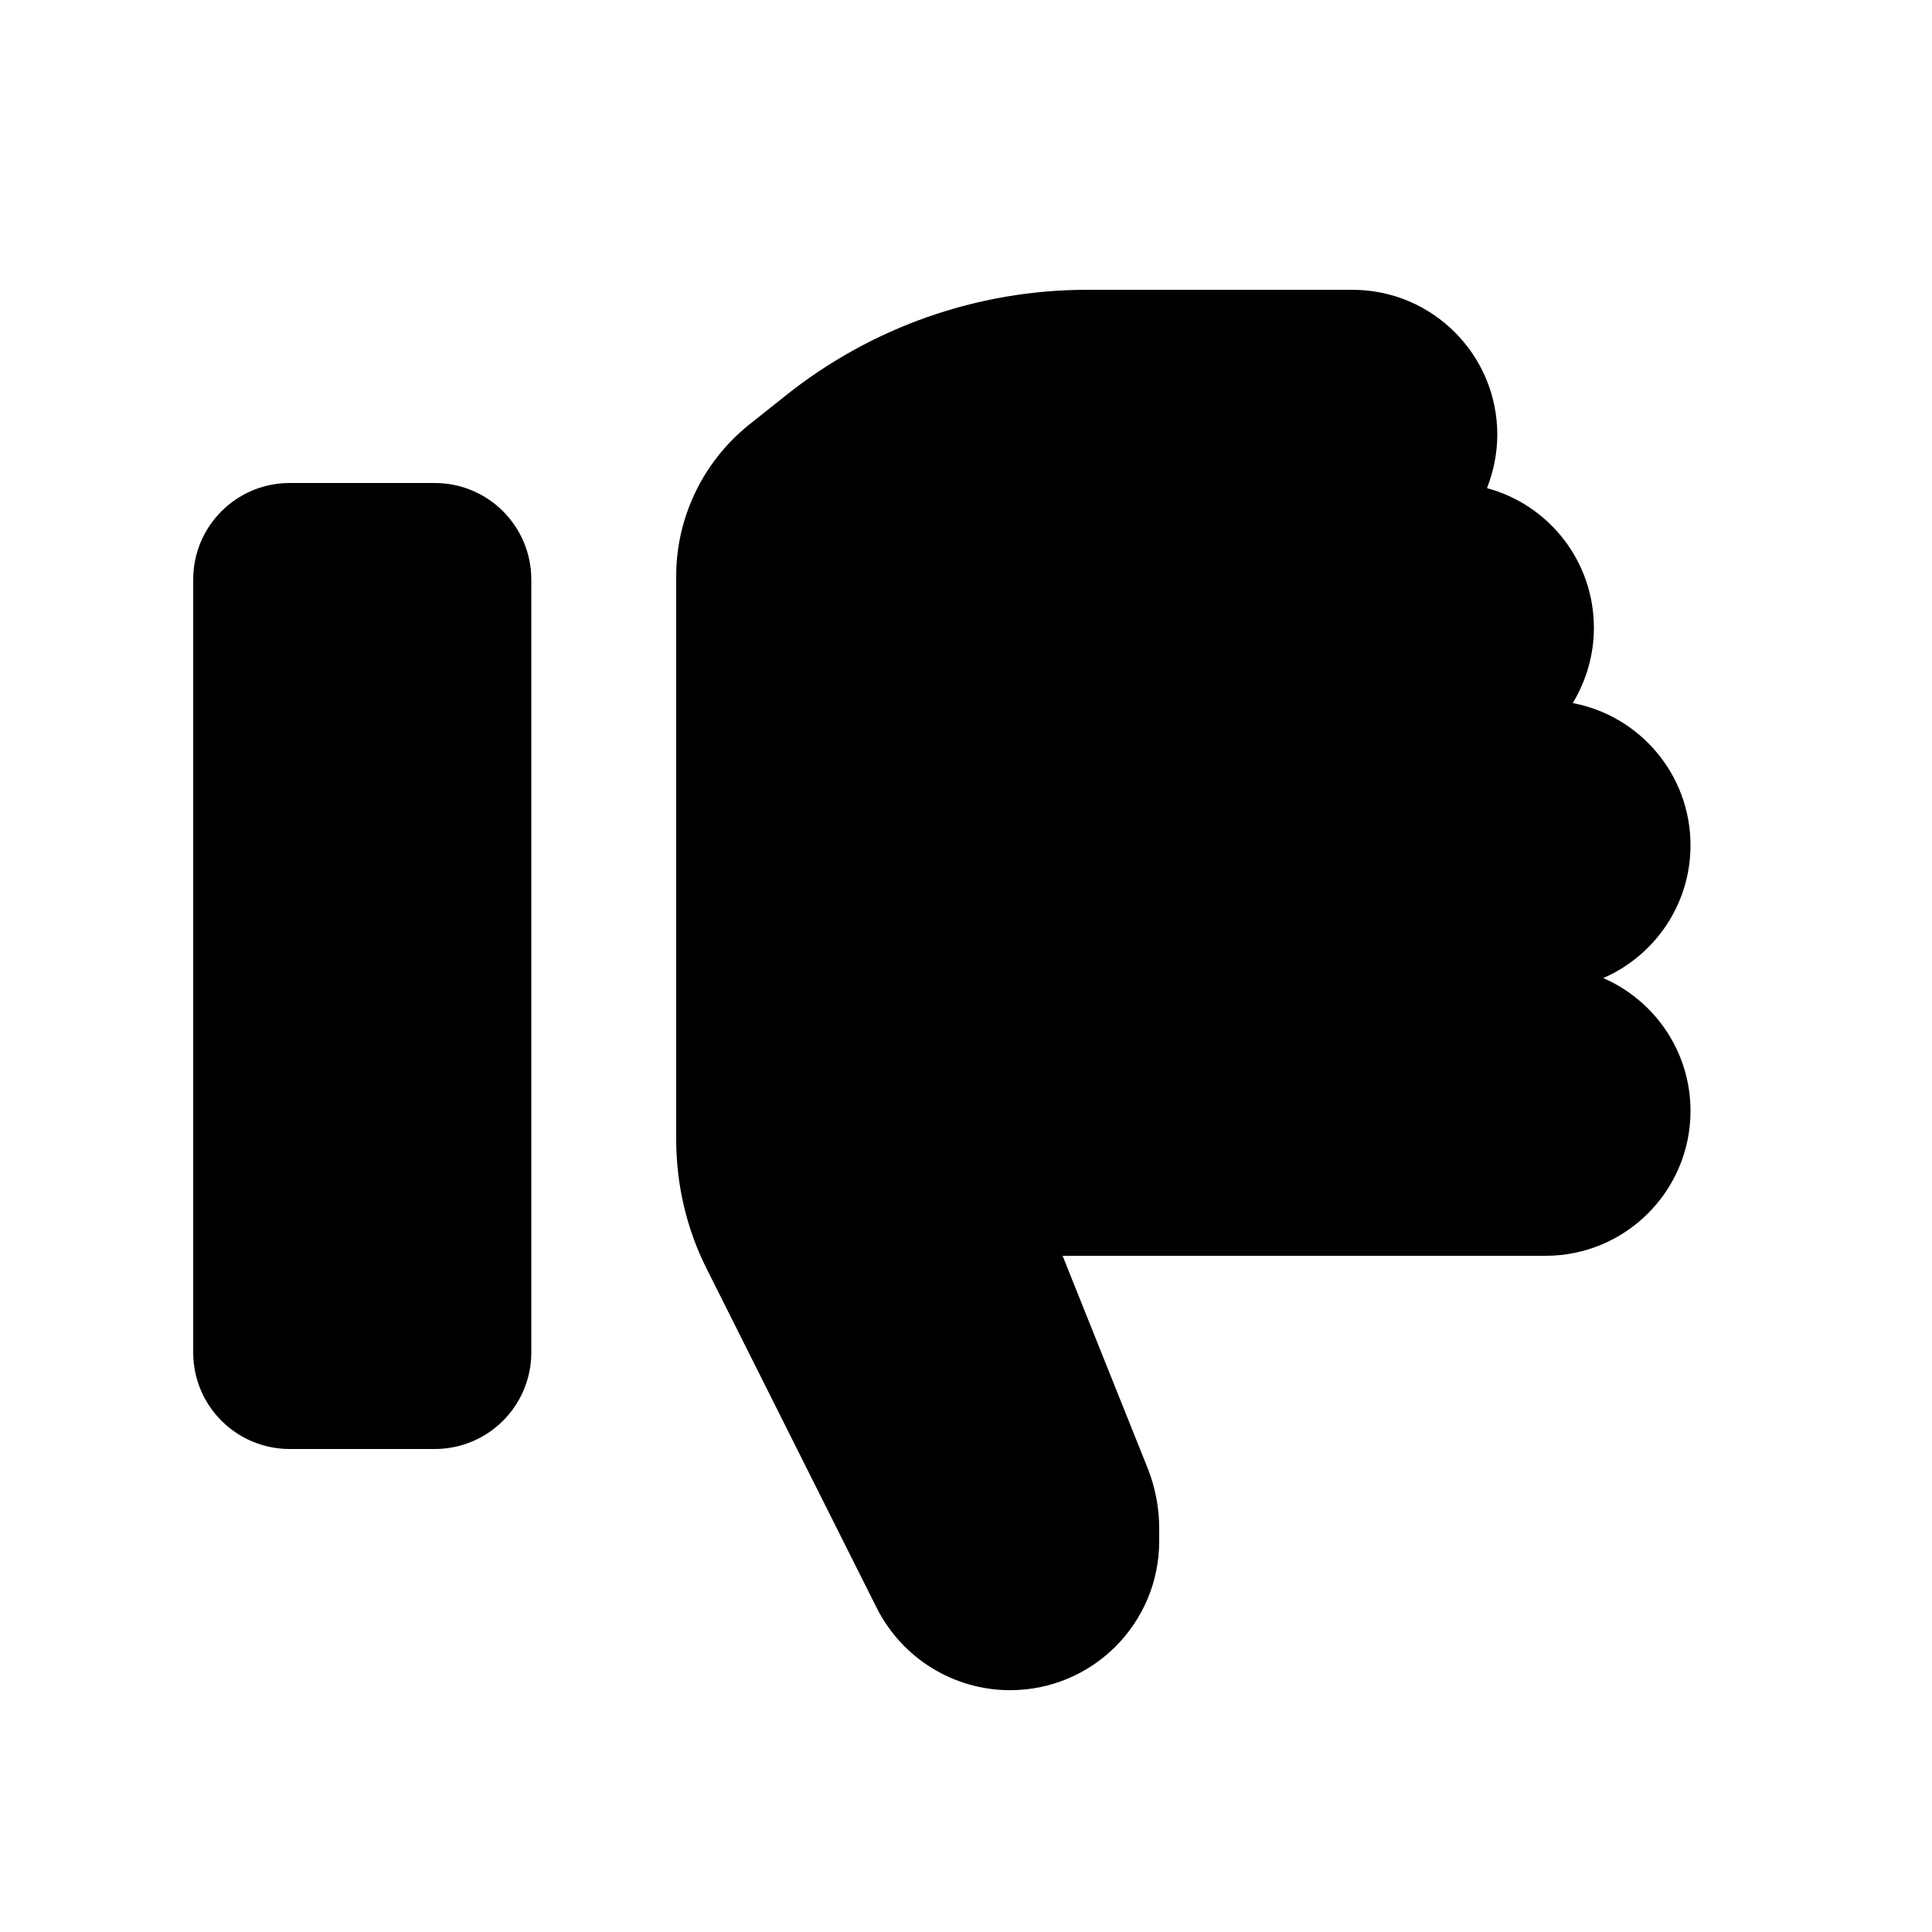
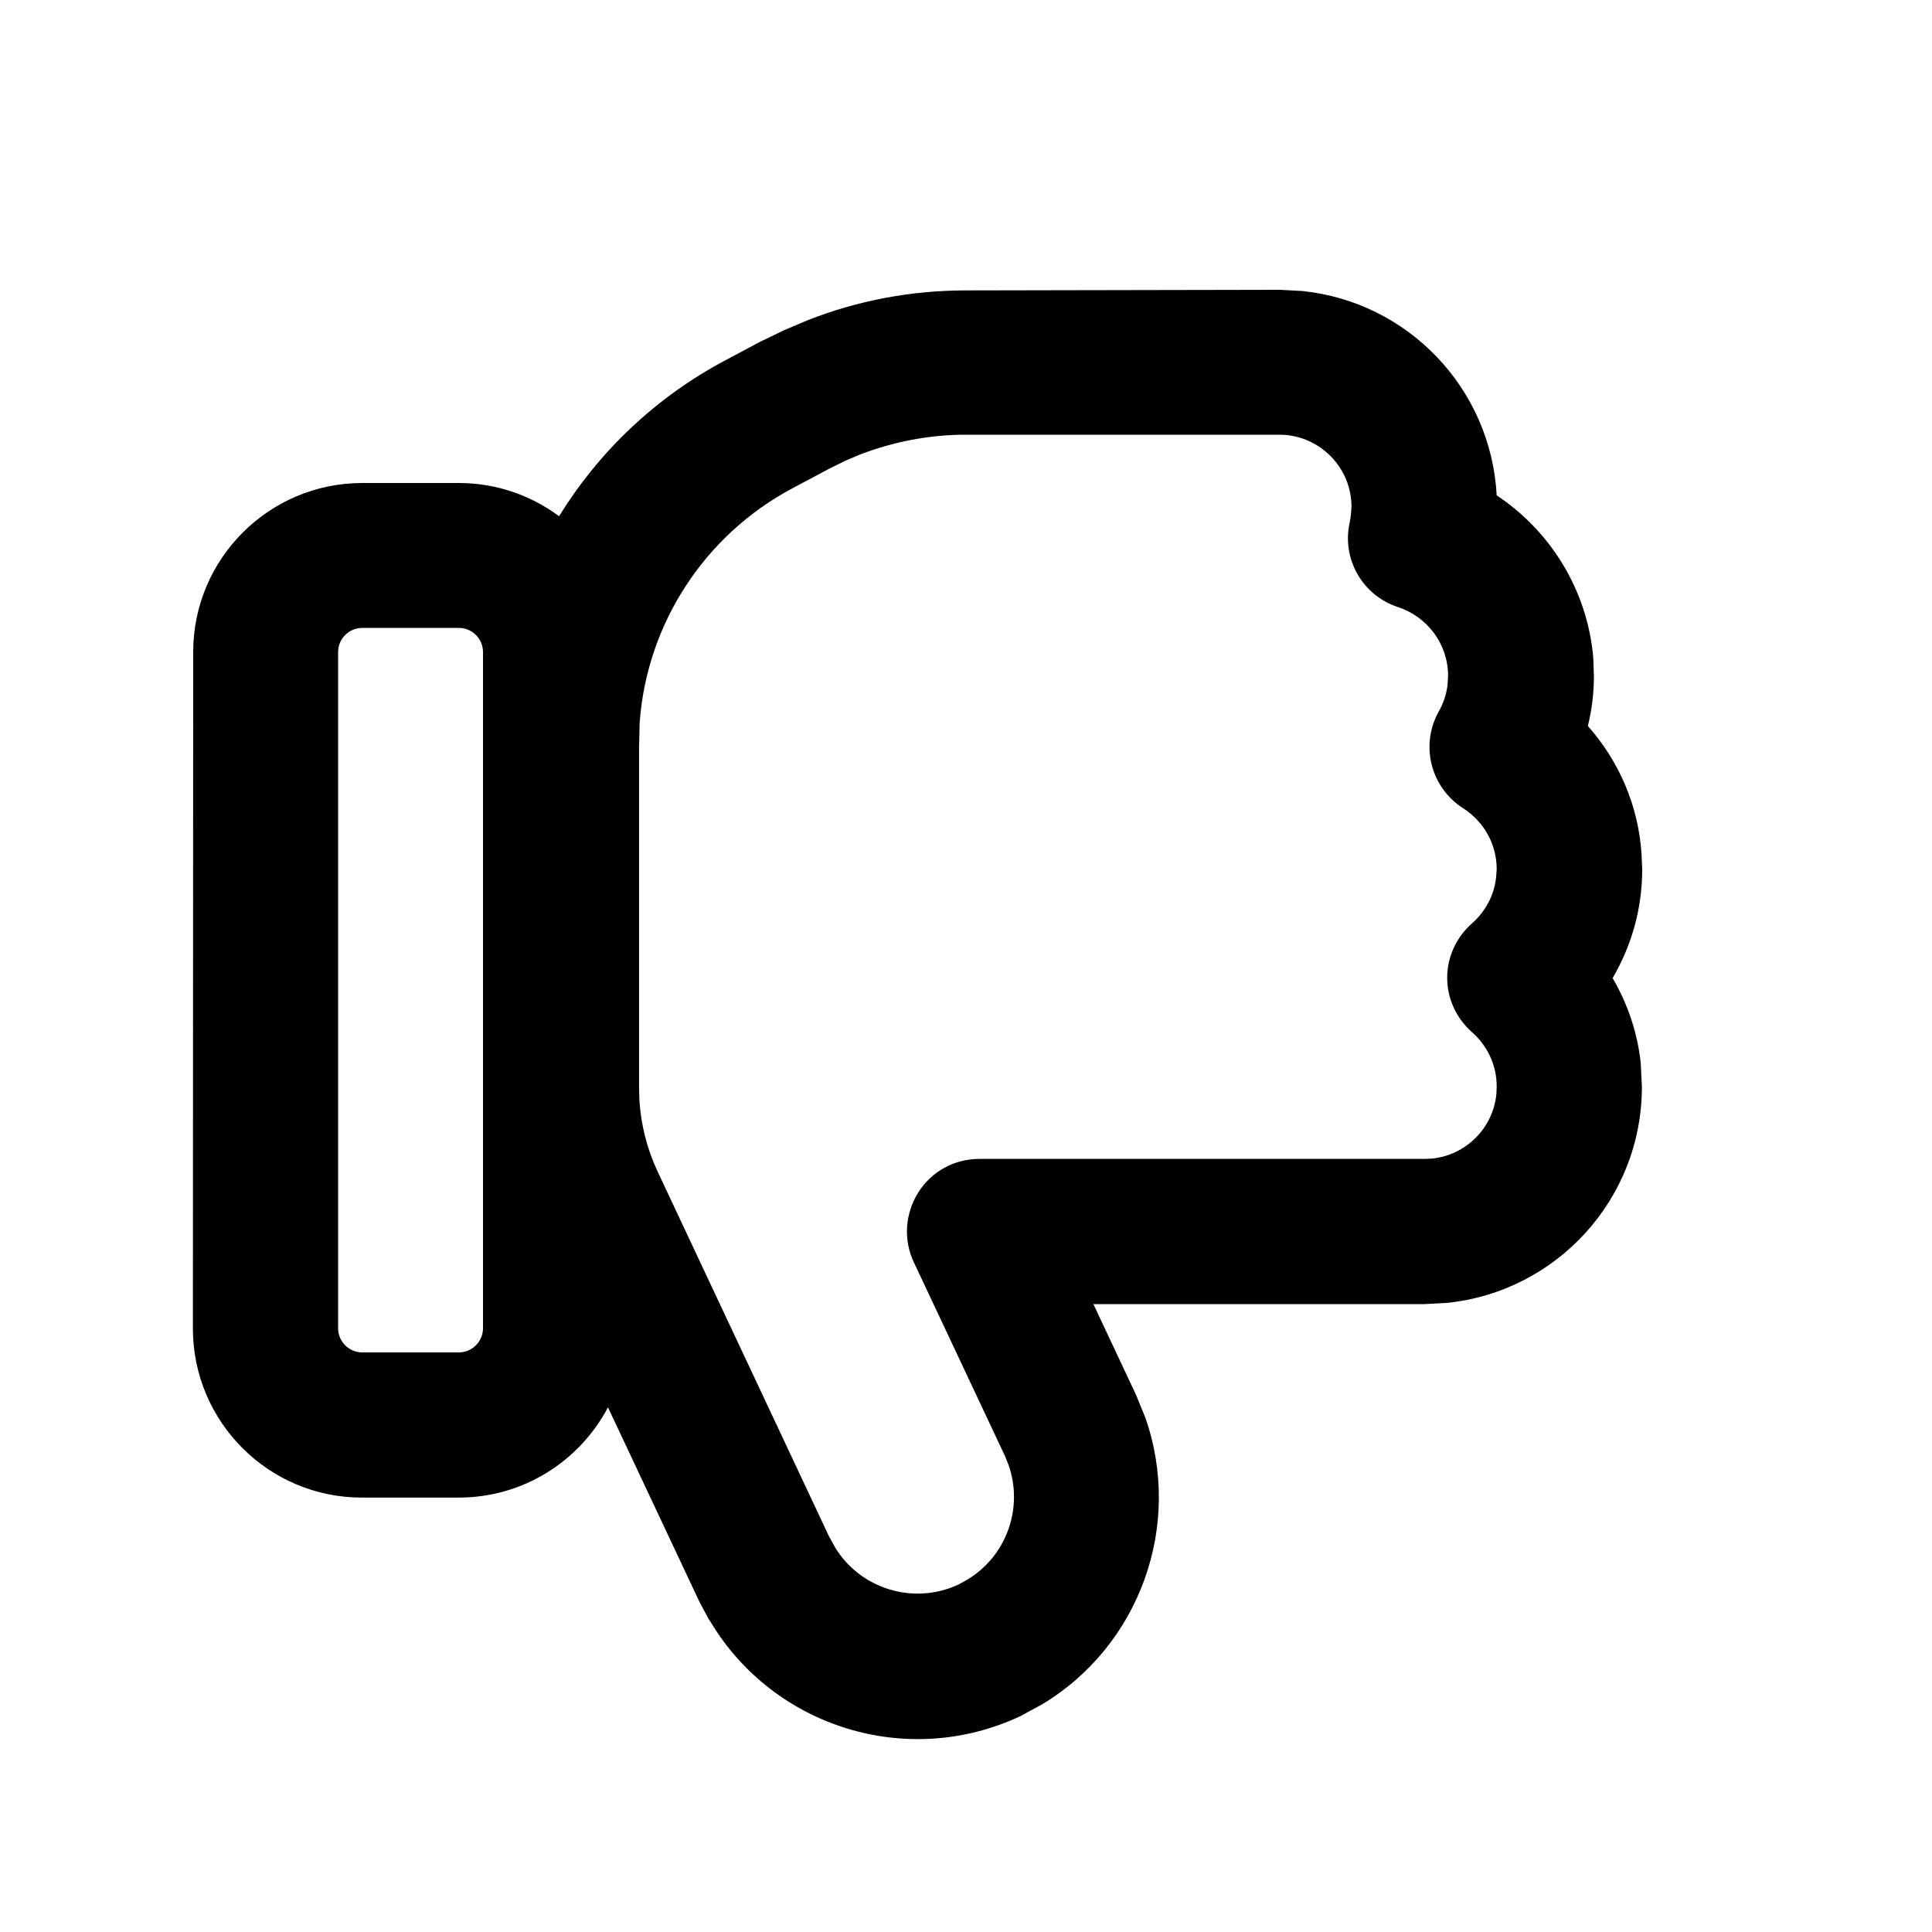
- <svg xmlns="http://www.w3.org/2000/svg" width="56" height="56" viewBox="0 0 56 56" fill="none">
-   <path d="M39.2 8.4C41.518 8.4 43.4 10.281 43.4 12.6C43.4 13.151 43.286 13.668 43.102 14.149C44.887 14.63 46.2 16.258 46.2 18.2C46.2 18.996 45.972 19.74 45.587 20.379C47.53 20.746 49 22.453 49 24.5C49 26.224 47.958 27.703 46.471 28.35C47.958 28.997 49 30.476 49 32.2C49 34.519 47.118 36.4 44.8 36.4H30.8L33.267 42.56C33.486 43.111 33.6 43.706 33.6 44.301V44.669C33.6 47.057 31.666 48.991 29.277 48.991C27.641 48.991 26.145 48.064 25.41 46.602L20.483 36.776C19.897 35.612 19.6 34.326 19.6 33.023V16.695C19.6 14.998 20.378 13.387 21.7 12.32L22.767 11.471C25.252 9.485 28.332 8.4 31.508 8.4H39.2ZM12.6 14C14.148 14 15.4 15.251 15.4 16.8V39.2C15.4 40.749 14.148 42 12.6 42H8.4C6.851 42 5.6 40.749 5.6 39.2V16.8C5.6 15.251 6.851 14 8.4 14H12.6Z" fill="black" />
+ <svg xmlns="http://www.w3.org/2000/svg" viewBox="0 0 640 640">
+   <path d="M424 96L431.4 96.4C466.4 100 493.9 128.6 495.8 164.1C513.6 175.9 525.9 195.5 527.8 218L528 224C528 229.7 527.3 235.2 526 240.5C536.2 252 542.8 266.8 543.8 283.2L544 288C544 301.2 540.4 313.4 534.2 324C539.1 332.4 542.4 341.9 543.5 352L543.9 360C543.9 397.3 515.6 427.9 479.3 431.6L471.9 432L362.2 432L376.3 462L379.4 469.6C391.9 505.3 377.6 545.1 345.2 564.6L338 568.5C300.5 586.1 256.3 572.1 235.4 537.3L234.8 536.4L232.1 531.4L231.5 530.2L201.4 466.2C192 484 173.4 496.1 151.9 496.1L119.9 496.1C89 496.1 63.9 471 63.9 440.1L64 216C64 185.1 89.1 160 120 160L152 160C164.4 160 175.9 164.1 185.2 171C198.4 149.6 217.2 131.6 240.2 119.4L252.4 112.9L253.1 112.6L259.7 109.4L260.4 109.1L267.5 106.1C284.2 99.5 302 96.2 320.1 96.2L424 96zM319.9 144C307.9 144 296 146.3 284.8 150.6L280.1 152.6L274.8 155.2L274.8 155.2L262.6 161.7C233.4 177.2 214.3 206.6 211.9 239.3L211.7 247.3L211.7 360.2L211.8 364.3C212.3 372.5 214.3 380.5 217.8 388L274.6 508.9L276.7 512.7C285.1 526.4 302.7 531.8 317.5 524.9L320.4 523.3C333.4 515.5 339.1 499.6 334.1 485.3L332.9 482.3L302.7 418.1C299.2 410.7 299.8 402 304.2 395C308.6 388 316.2 383.9 324.4 383.9L471.9 383.9L474.3 383.8C485.6 382.7 494.6 373.7 495.7 362.4L495.8 359.9C495.8 352.8 492.7 346.4 487.6 341.9C482.4 337.3 479.4 330.8 479.4 323.9C479.4 317 482.4 310.5 487.6 305.9C492 302 495 296.6 495.6 290.6L495.8 287.9C495.8 279.5 491.4 272 484.6 267.7C473.9 260.8 470.4 246.8 476.6 235.7C478.1 233.1 479.1 230.1 479.5 227.1L479.7 223.9C479.7 213.3 472.8 204.3 463.1 201.1C451.4 197.3 444.4 185.2 447.1 173.1C447.3 172.2 447.4 171.3 447.5 170.5L447.7 167.9C447.7 155.5 438.2 145.3 426.1 144.1L424 144L319.9 144zM120 208C115.6 208 112 211.6 112 216L112 440C112 444.4 115.6 448 120 448L152 448C156.4 448 160 444.4 160 440L160 216C160 211.6 156.4 208 152 208L120 208z" />
</svg>
